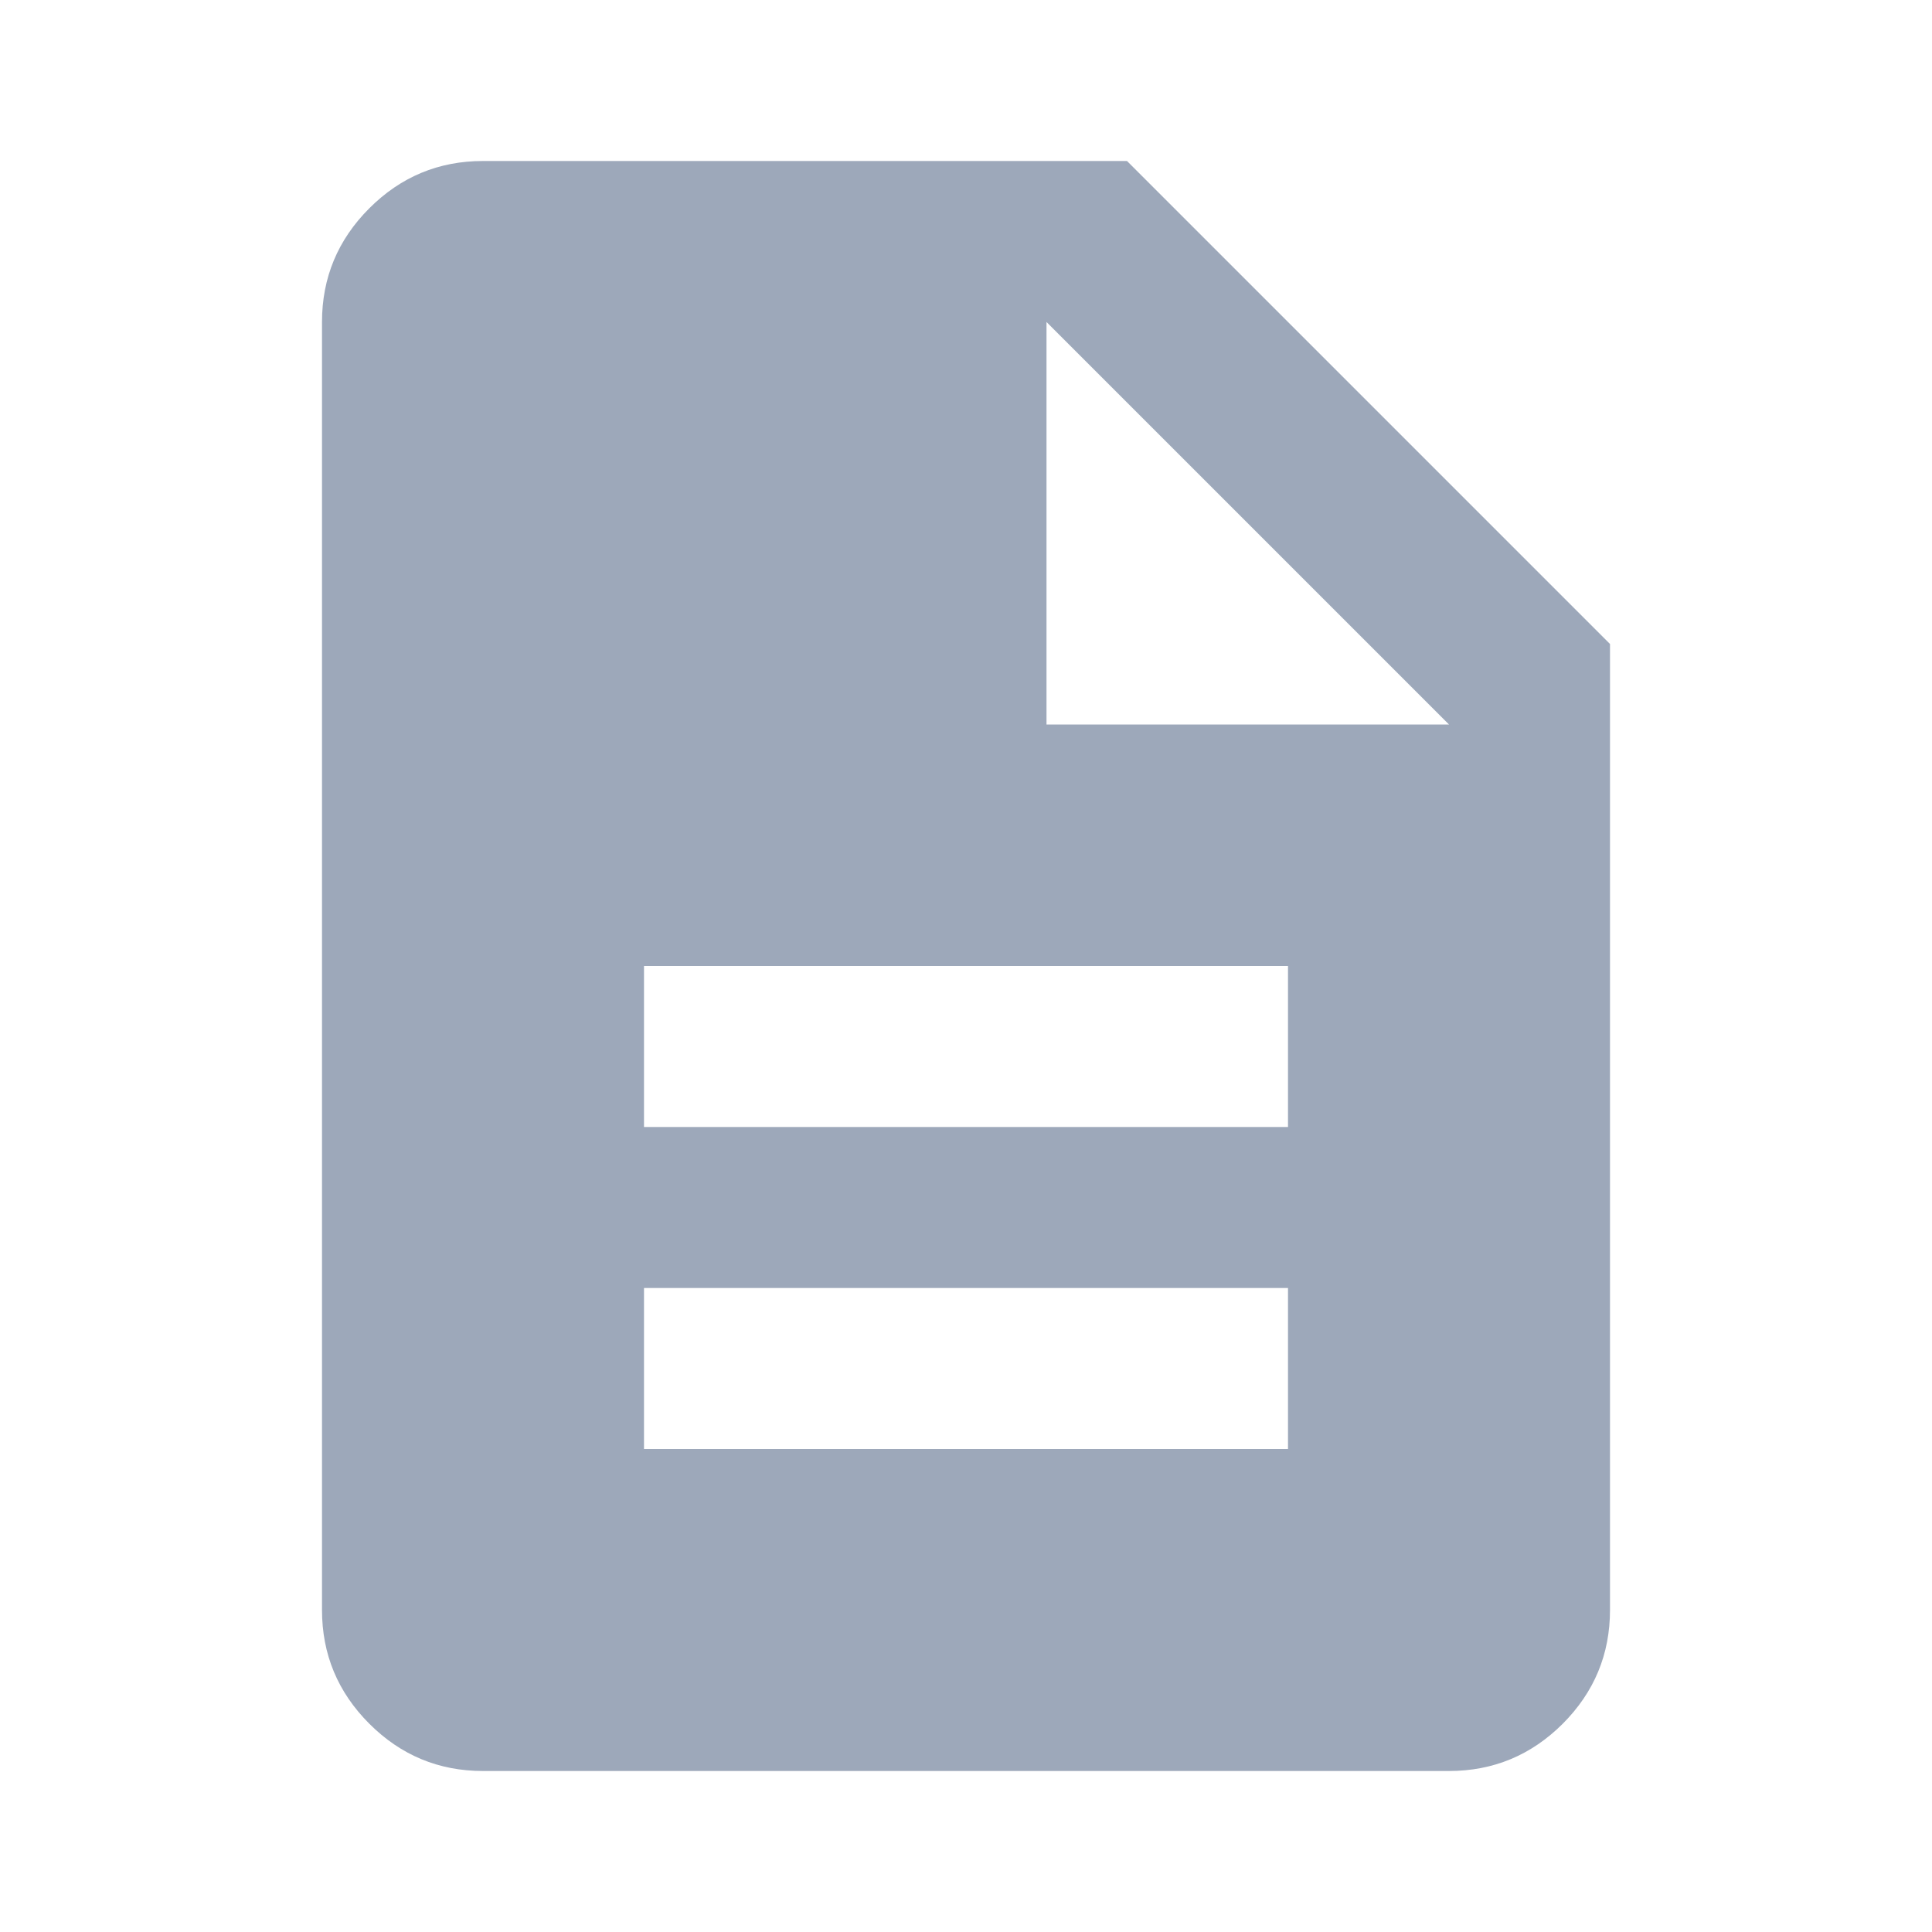
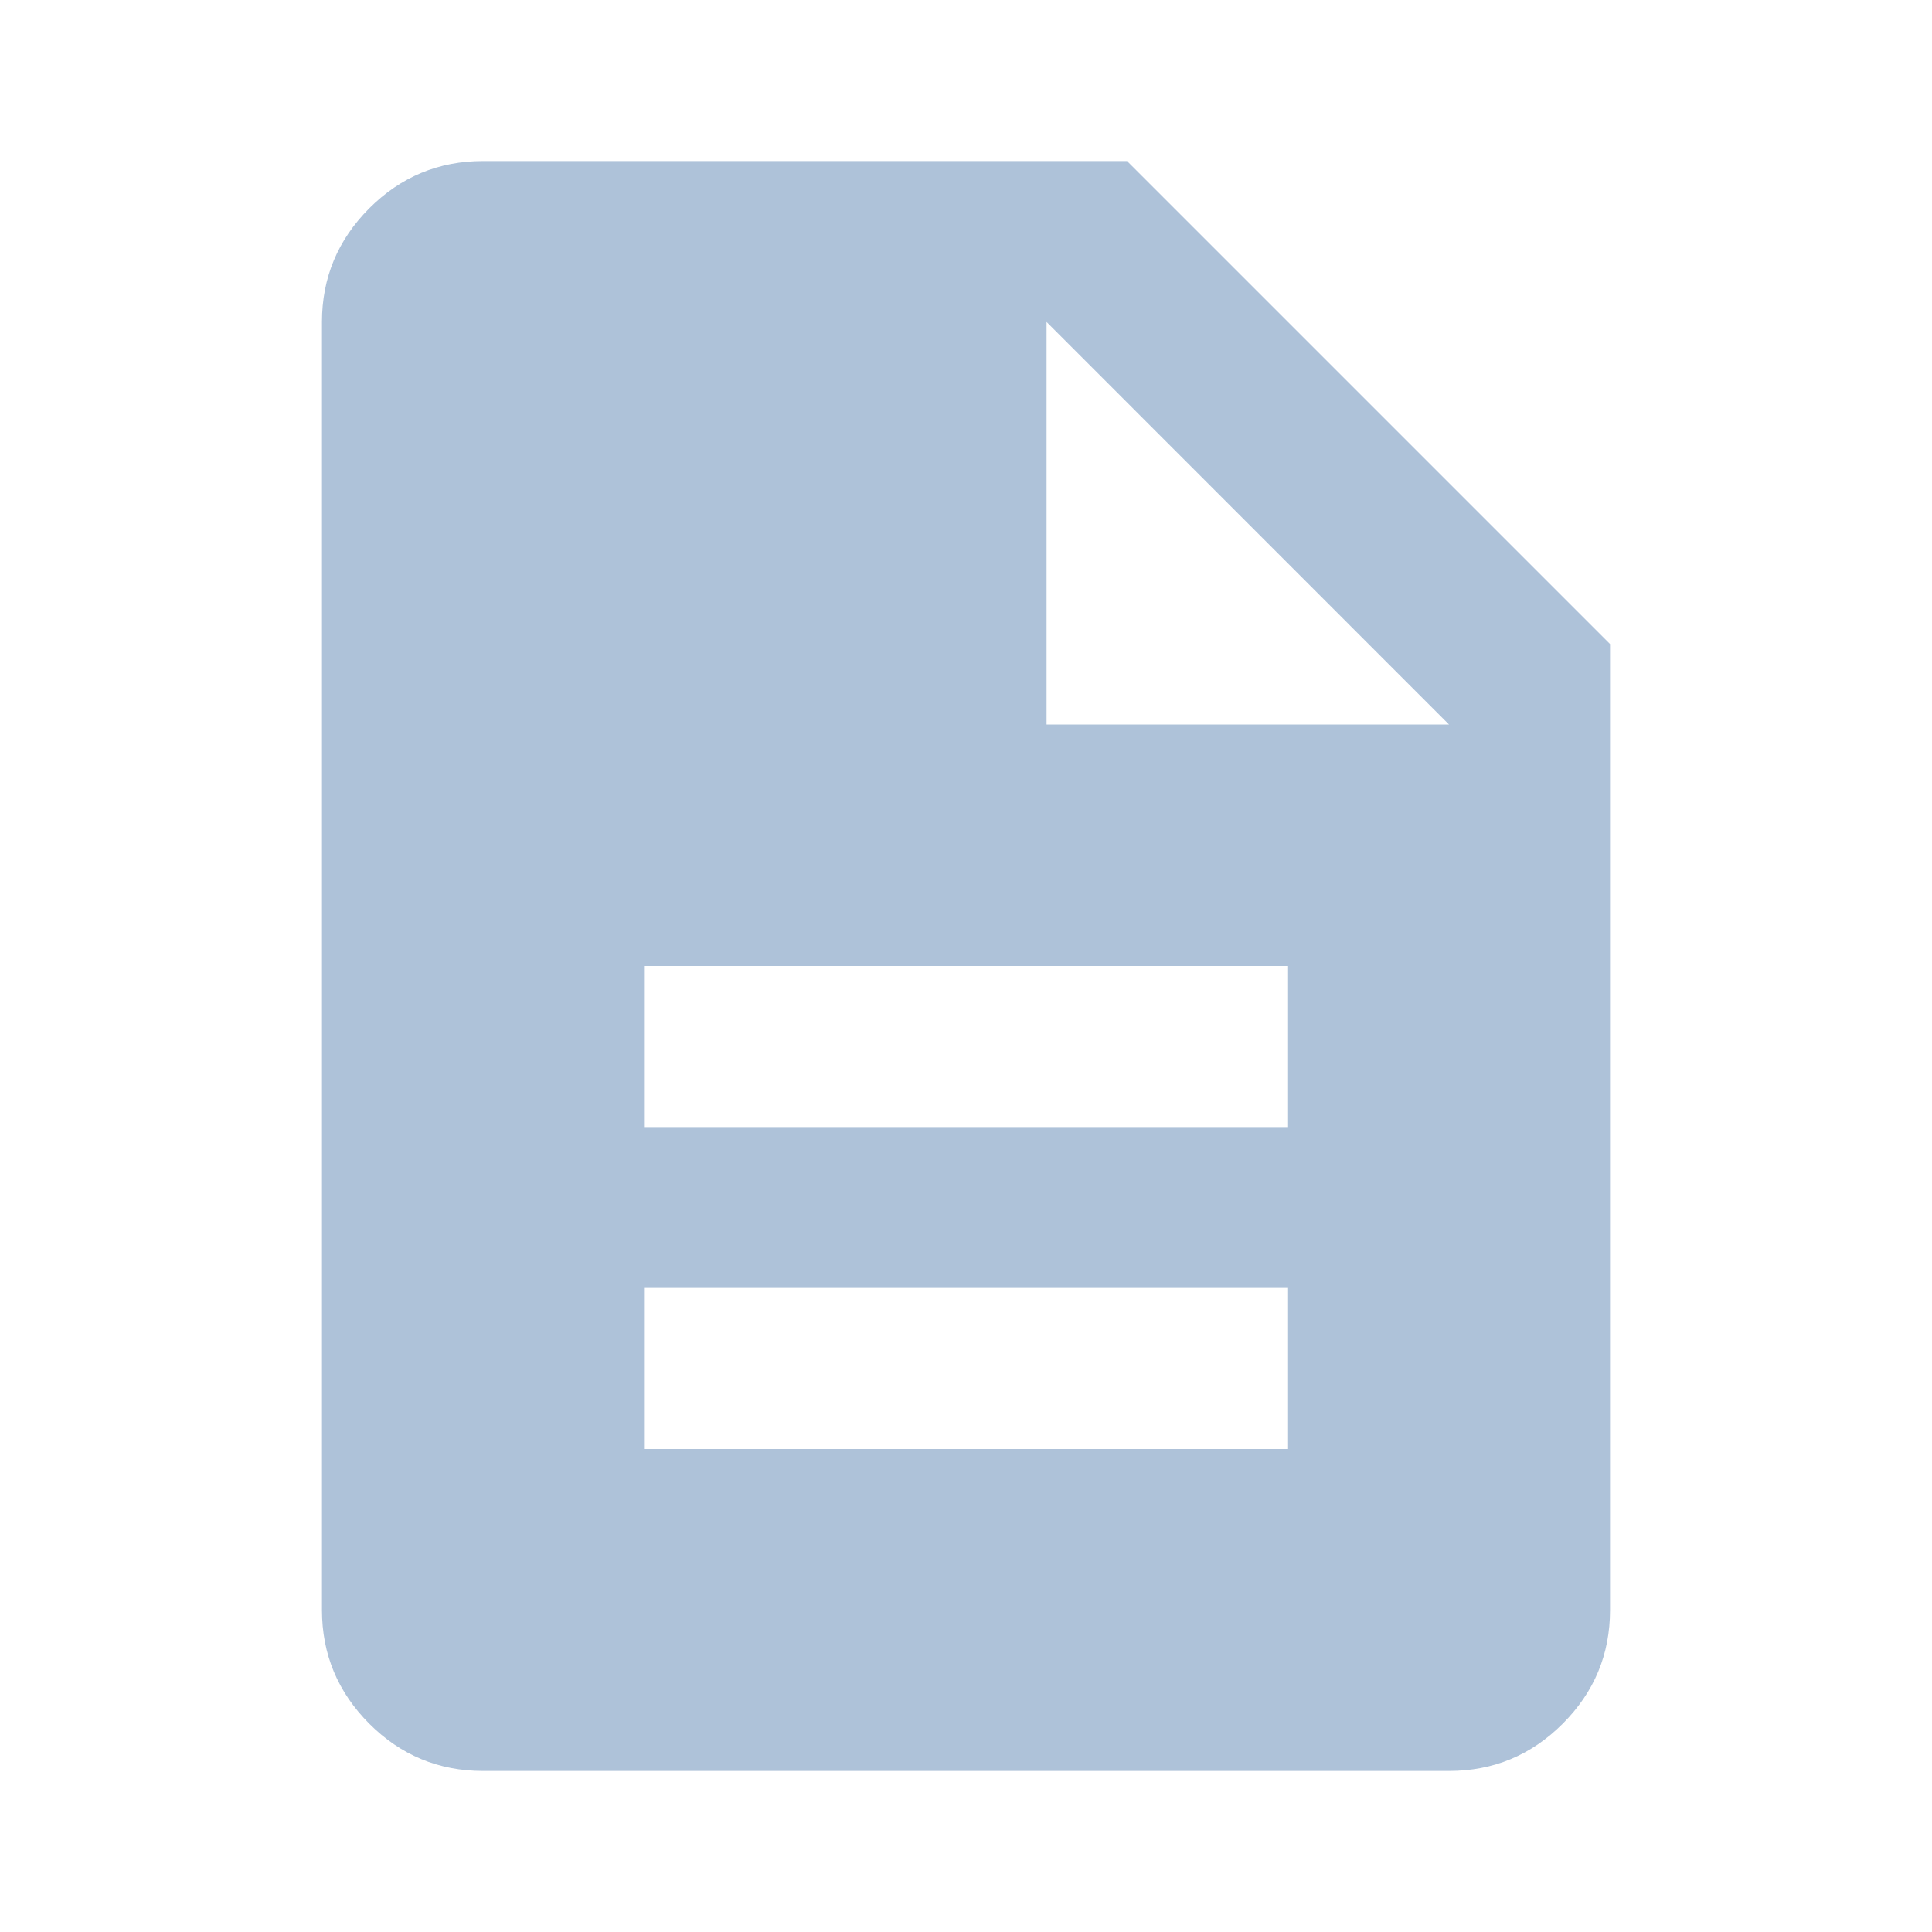
- <svg xmlns="http://www.w3.org/2000/svg" width="24" height="24" viewBox="0 0 24 24" fill="none">
-   <mask id="mask0_414_9918" style="mask-type:alpha" maskUnits="userSpaceOnUse" x="0" y="0" width="24" height="24">
-     <rect width="24" height="24" fill="#D9D9D9" />
+ <svg xmlns="http://www.w3.org/2000/svg" width="20" height="20" viewBox="0 0 20 20" fill="none">
+   <mask id="mask0_4793_43649" style="mask-type:alpha" maskUnits="userSpaceOnUse" x="0" y="0" width="20" height="20">
+     <rect width="20" height="20" fill="#D9D9D9" />
  </mask>
-   <g mask="url(#mask0_414_9918)">
-     <path d="M8 18H16V16H8V18ZM8 14H16V12H8V14ZM6 22C5.45 22 4.979 21.804 4.588 21.413C4.196 21.021 4 20.55 4 20V4C4 3.45 4.196 2.979 4.588 2.587C4.979 2.196 5.45 2 6 2H14L20 8V20C20 20.55 19.804 21.021 19.413 21.413C19.021 21.804 18.55 22 18 22H6ZM13 9H18L13 4V9Z" fill="#9DA8BA" />
+   <g mask="url(#mask0_4793_43649)">
+     <path d="M6.667 15H13.334V13.333H6.667V15ZM6.667 11.667H13.334V10H6.667V11.667ZM5 18.333C4.542 18.333 4.149 18.17 3.823 17.844C3.497 17.517 3.333 17.125 3.333 16.667V3.333C3.333 2.875 3.497 2.483 3.823 2.156C4.149 1.83 4.542 1.667 5 1.667H11.667L16.667 6.667V16.667C16.667 17.125 16.504 17.517 16.177 17.844C15.851 18.17 15.459 18.333 15 18.333H5ZM10.834 7.5H15L10.834 3.333V7.5Z" fill="#AEC2D9" />
  </g>
</svg>
